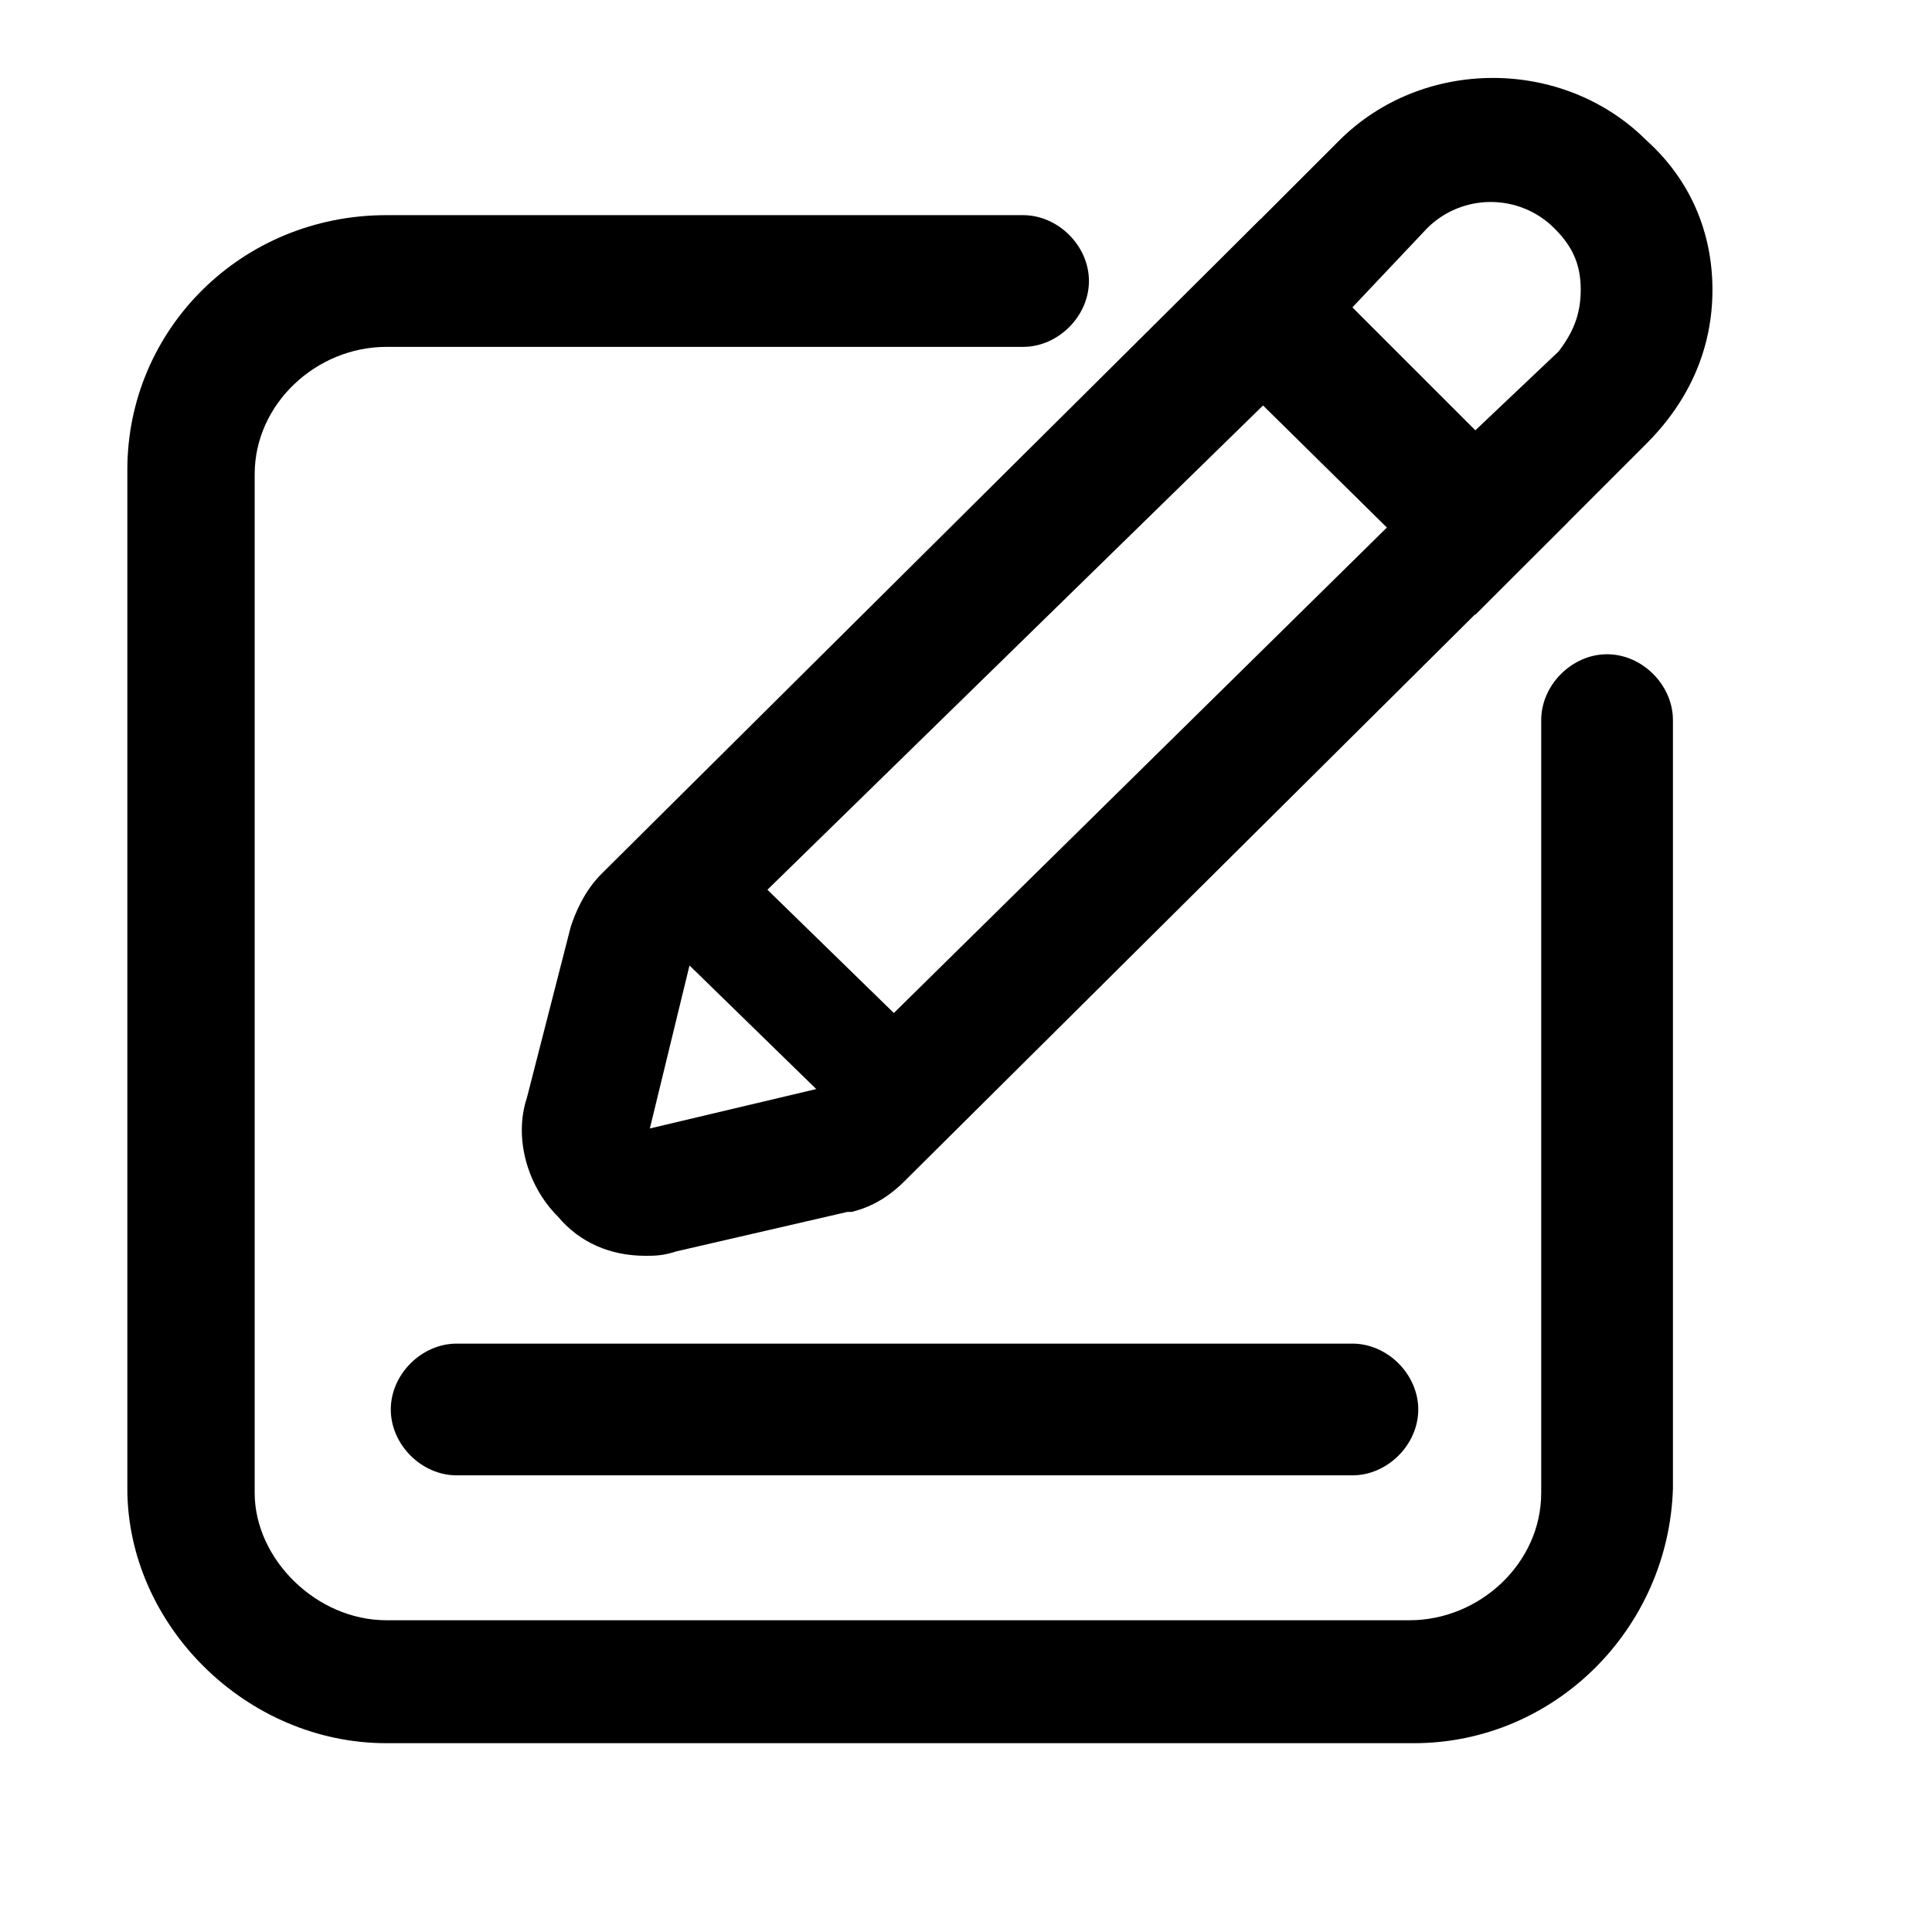
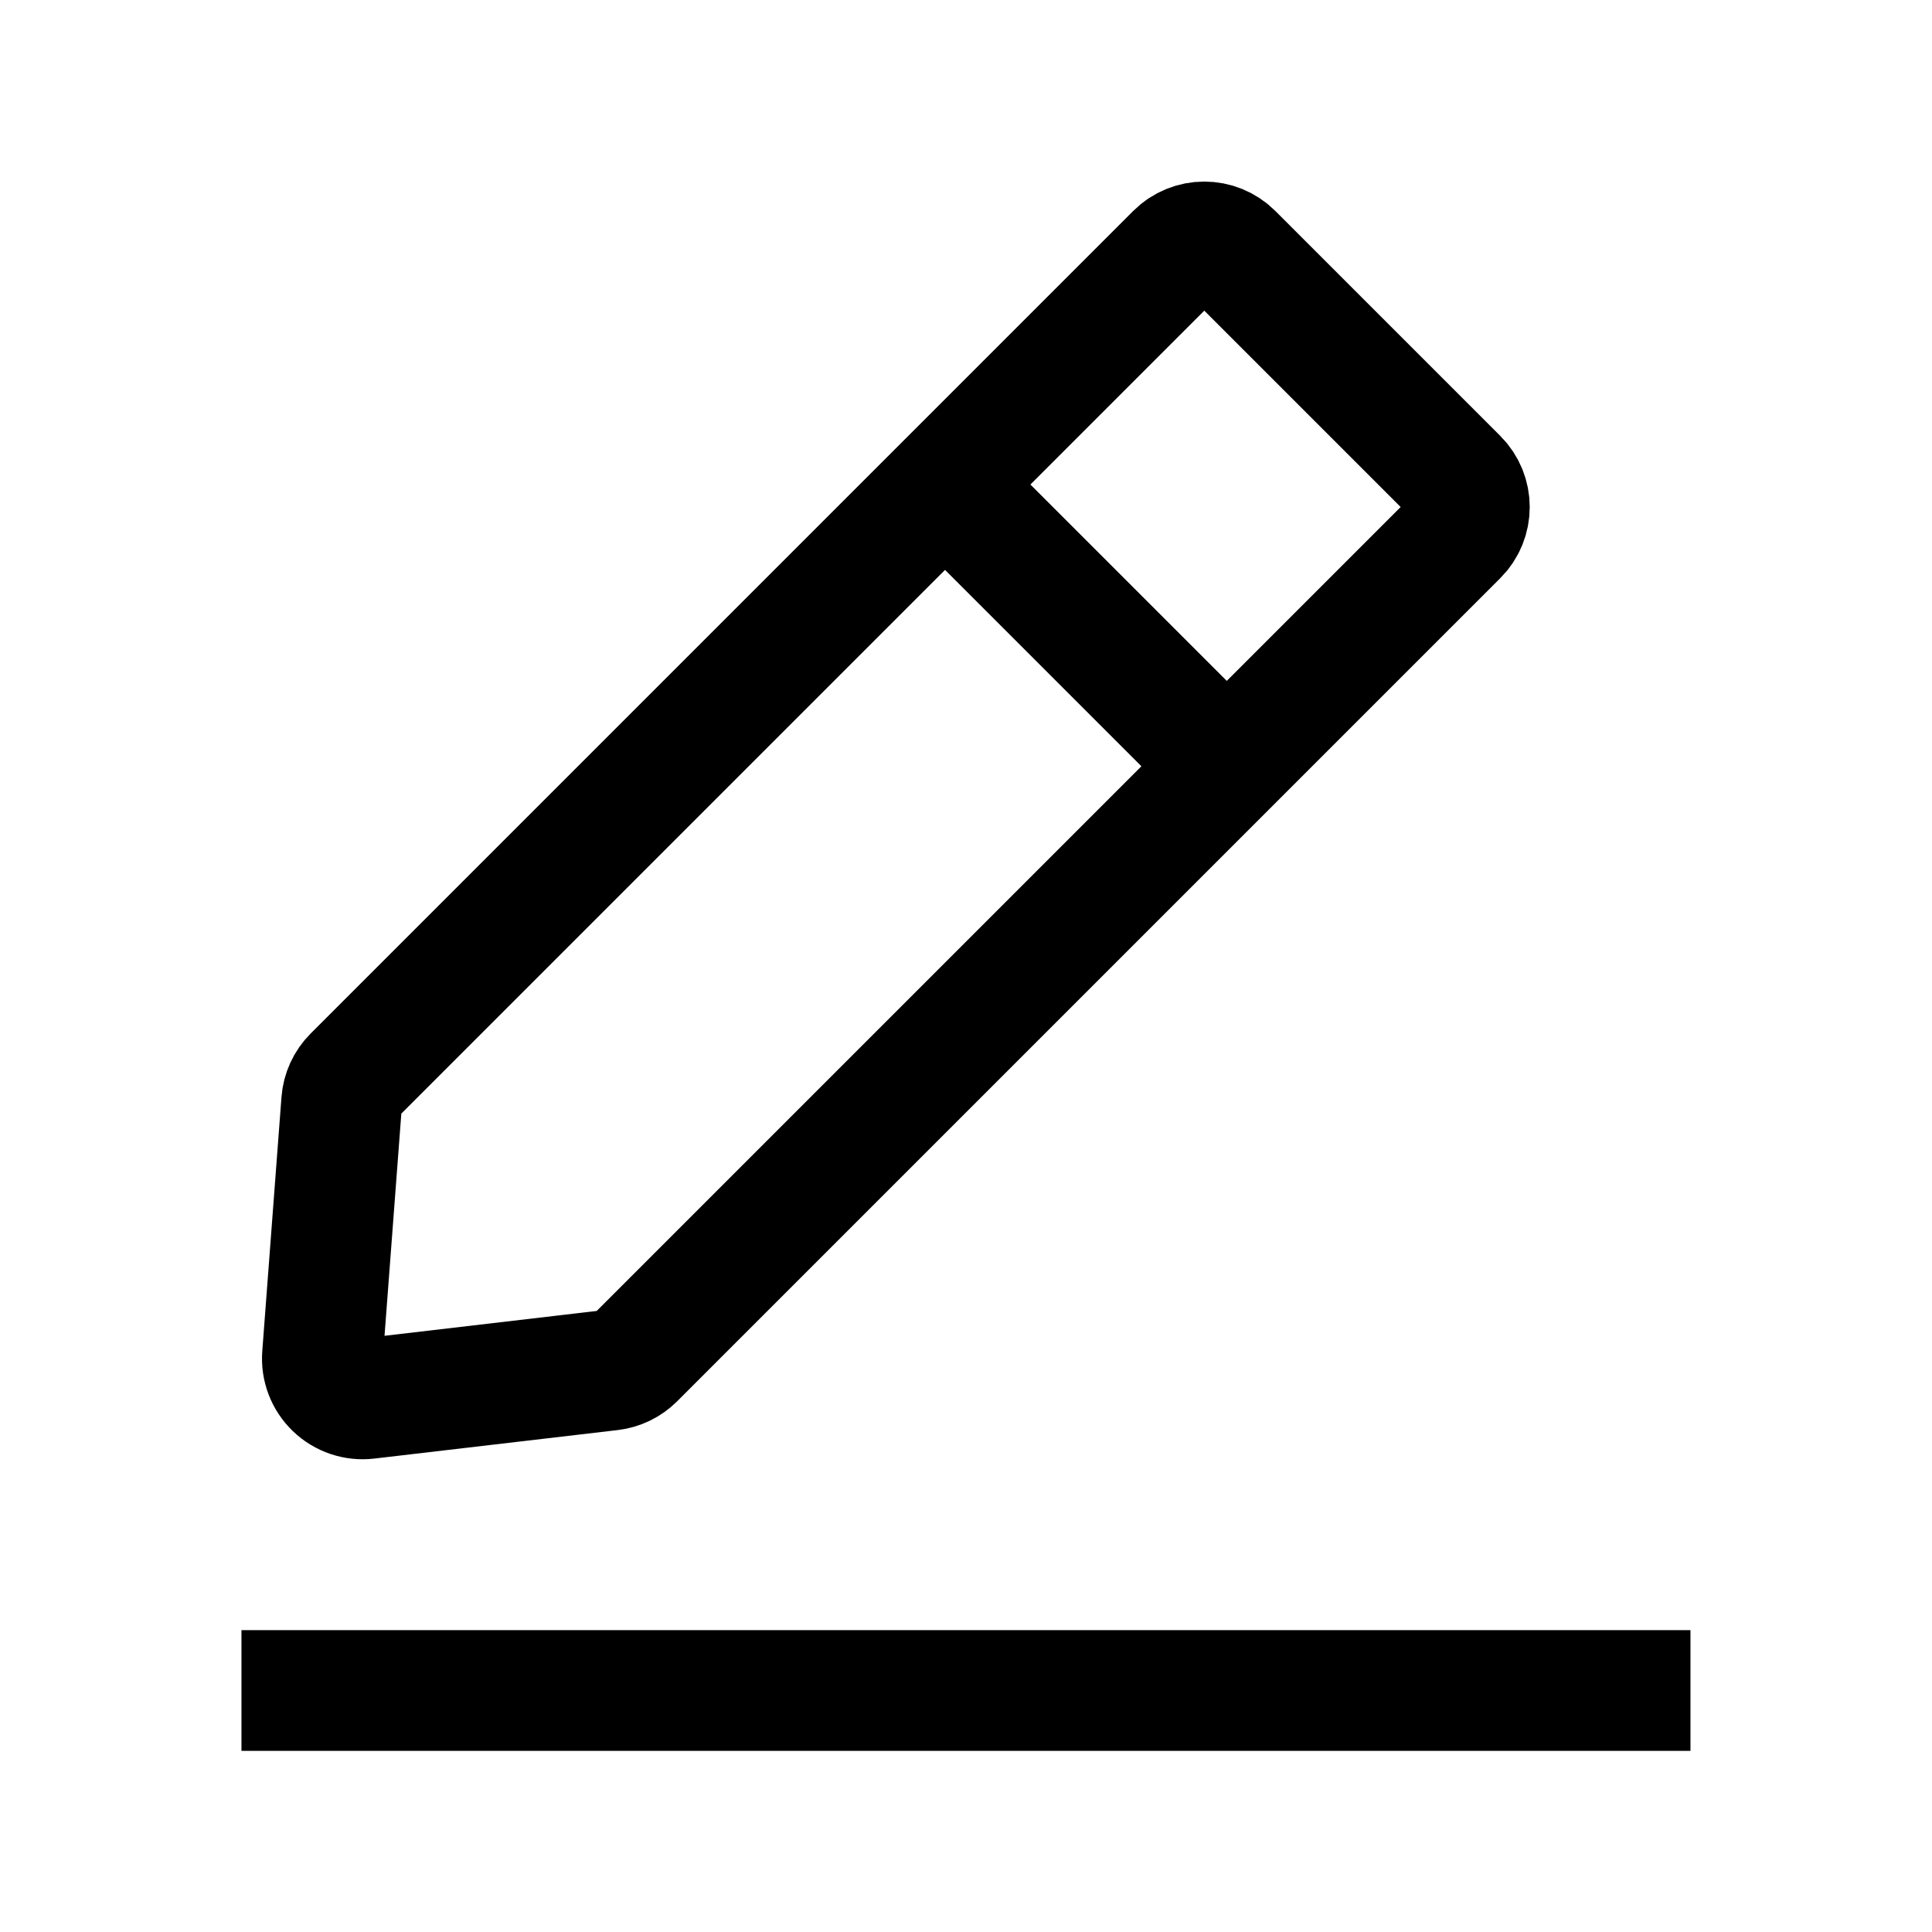
- <svg xmlns="http://www.w3.org/2000/svg" t="1607776224397" class="icon" viewBox="0 0 1024 1024" version="1.1" p-id="7871" width="64" height="64">
-   <defs>
-     <style type="text/css" />
-   </defs>
-   <path d="M749.382 923.927H204.8c-74.473 0-137.309-62.836-137.309-134.982V249.018c0-74.473 60.509-134.982 137.309-134.982h337.455c18.618 0 34.909 16.291 34.909 34.909s-16.291 34.909-34.909 34.909H204.8c-37.236 0-69.818 30.255-69.818 67.491V791.273c0 34.909 32.582 67.491 69.818 67.491h542.255c37.236 0 69.818-30.255 69.818-67.491V381.673c0-18.618 16.291-34.909 34.909-34.909s34.909 16.291 34.909 34.909v407.273c-2.327 74.473-62.836 134.982-137.309 134.982z" p-id="7872" />
-   <path d="M716.8 781.964H242.036c-18.618 0-34.909-16.291-34.909-34.909s16.291-34.909 34.909-34.909h474.764c18.618 0 34.909 16.291 34.909 34.909s-16.291 34.909-34.909 34.909zM781.964 325.818l-162.909-160.582 90.764-90.764c44.218-44.218 118.691-44.218 162.909 0 23.273 20.945 34.909 48.873 34.909 79.127 0 30.255-11.636 58.182-34.909 81.455L781.964 325.818z m-65.164-162.909l65.164 65.164L826.182 186.182c6.982-9.309 11.636-18.618 11.636-32.582s-4.655-23.273-13.964-32.582c-18.618-18.618-48.873-18.618-67.491 0L716.8 162.909z" p-id="7873" />
-   <path d="M342.109 665.6c-18.618 0-34.909-6.982-46.545-20.945-16.291-16.291-23.273-41.891-16.291-62.836l23.273-90.764c2.327-6.982 6.982-18.618 16.291-27.927L667.927 116.364l162.909 160.582-351.418 349.091c-9.309 9.309-18.618 13.964-27.927 16.291h-2.327l-90.764 20.945c-6.982 2.327-11.636 2.327-16.291 2.327z m23.273-153.6l-20.945 86.109 88.436-20.945 302.545-297.891-65.164-65.164L365.382 512z" p-id="7874" />
-   <path d="M393.309 458.473l93.091 90.764-41.891 39.564-93.091-90.764z" p-id="7875" />
+ <svg viewBox="0 0 48 48" fill="none" stroke="currentColor" stroke-width="3" stroke-linecap="butt" stroke-linejoin="miter">
+   <path d="M30.479 19.038l5.734-5.734a1 1 0 000-1.414l-5.586-5.586a1 1 0 00-1.414 0l-5.734 5.734m7 7L15.763 33.754a1 1 0 01-.591.286l-6.047.708a1 1 0 01-1.113-1.069l.477-6.31a1 1 0 01.29-.631l14.7-14.7m7 7l-7-7M5.999 42h36" />
</svg>
